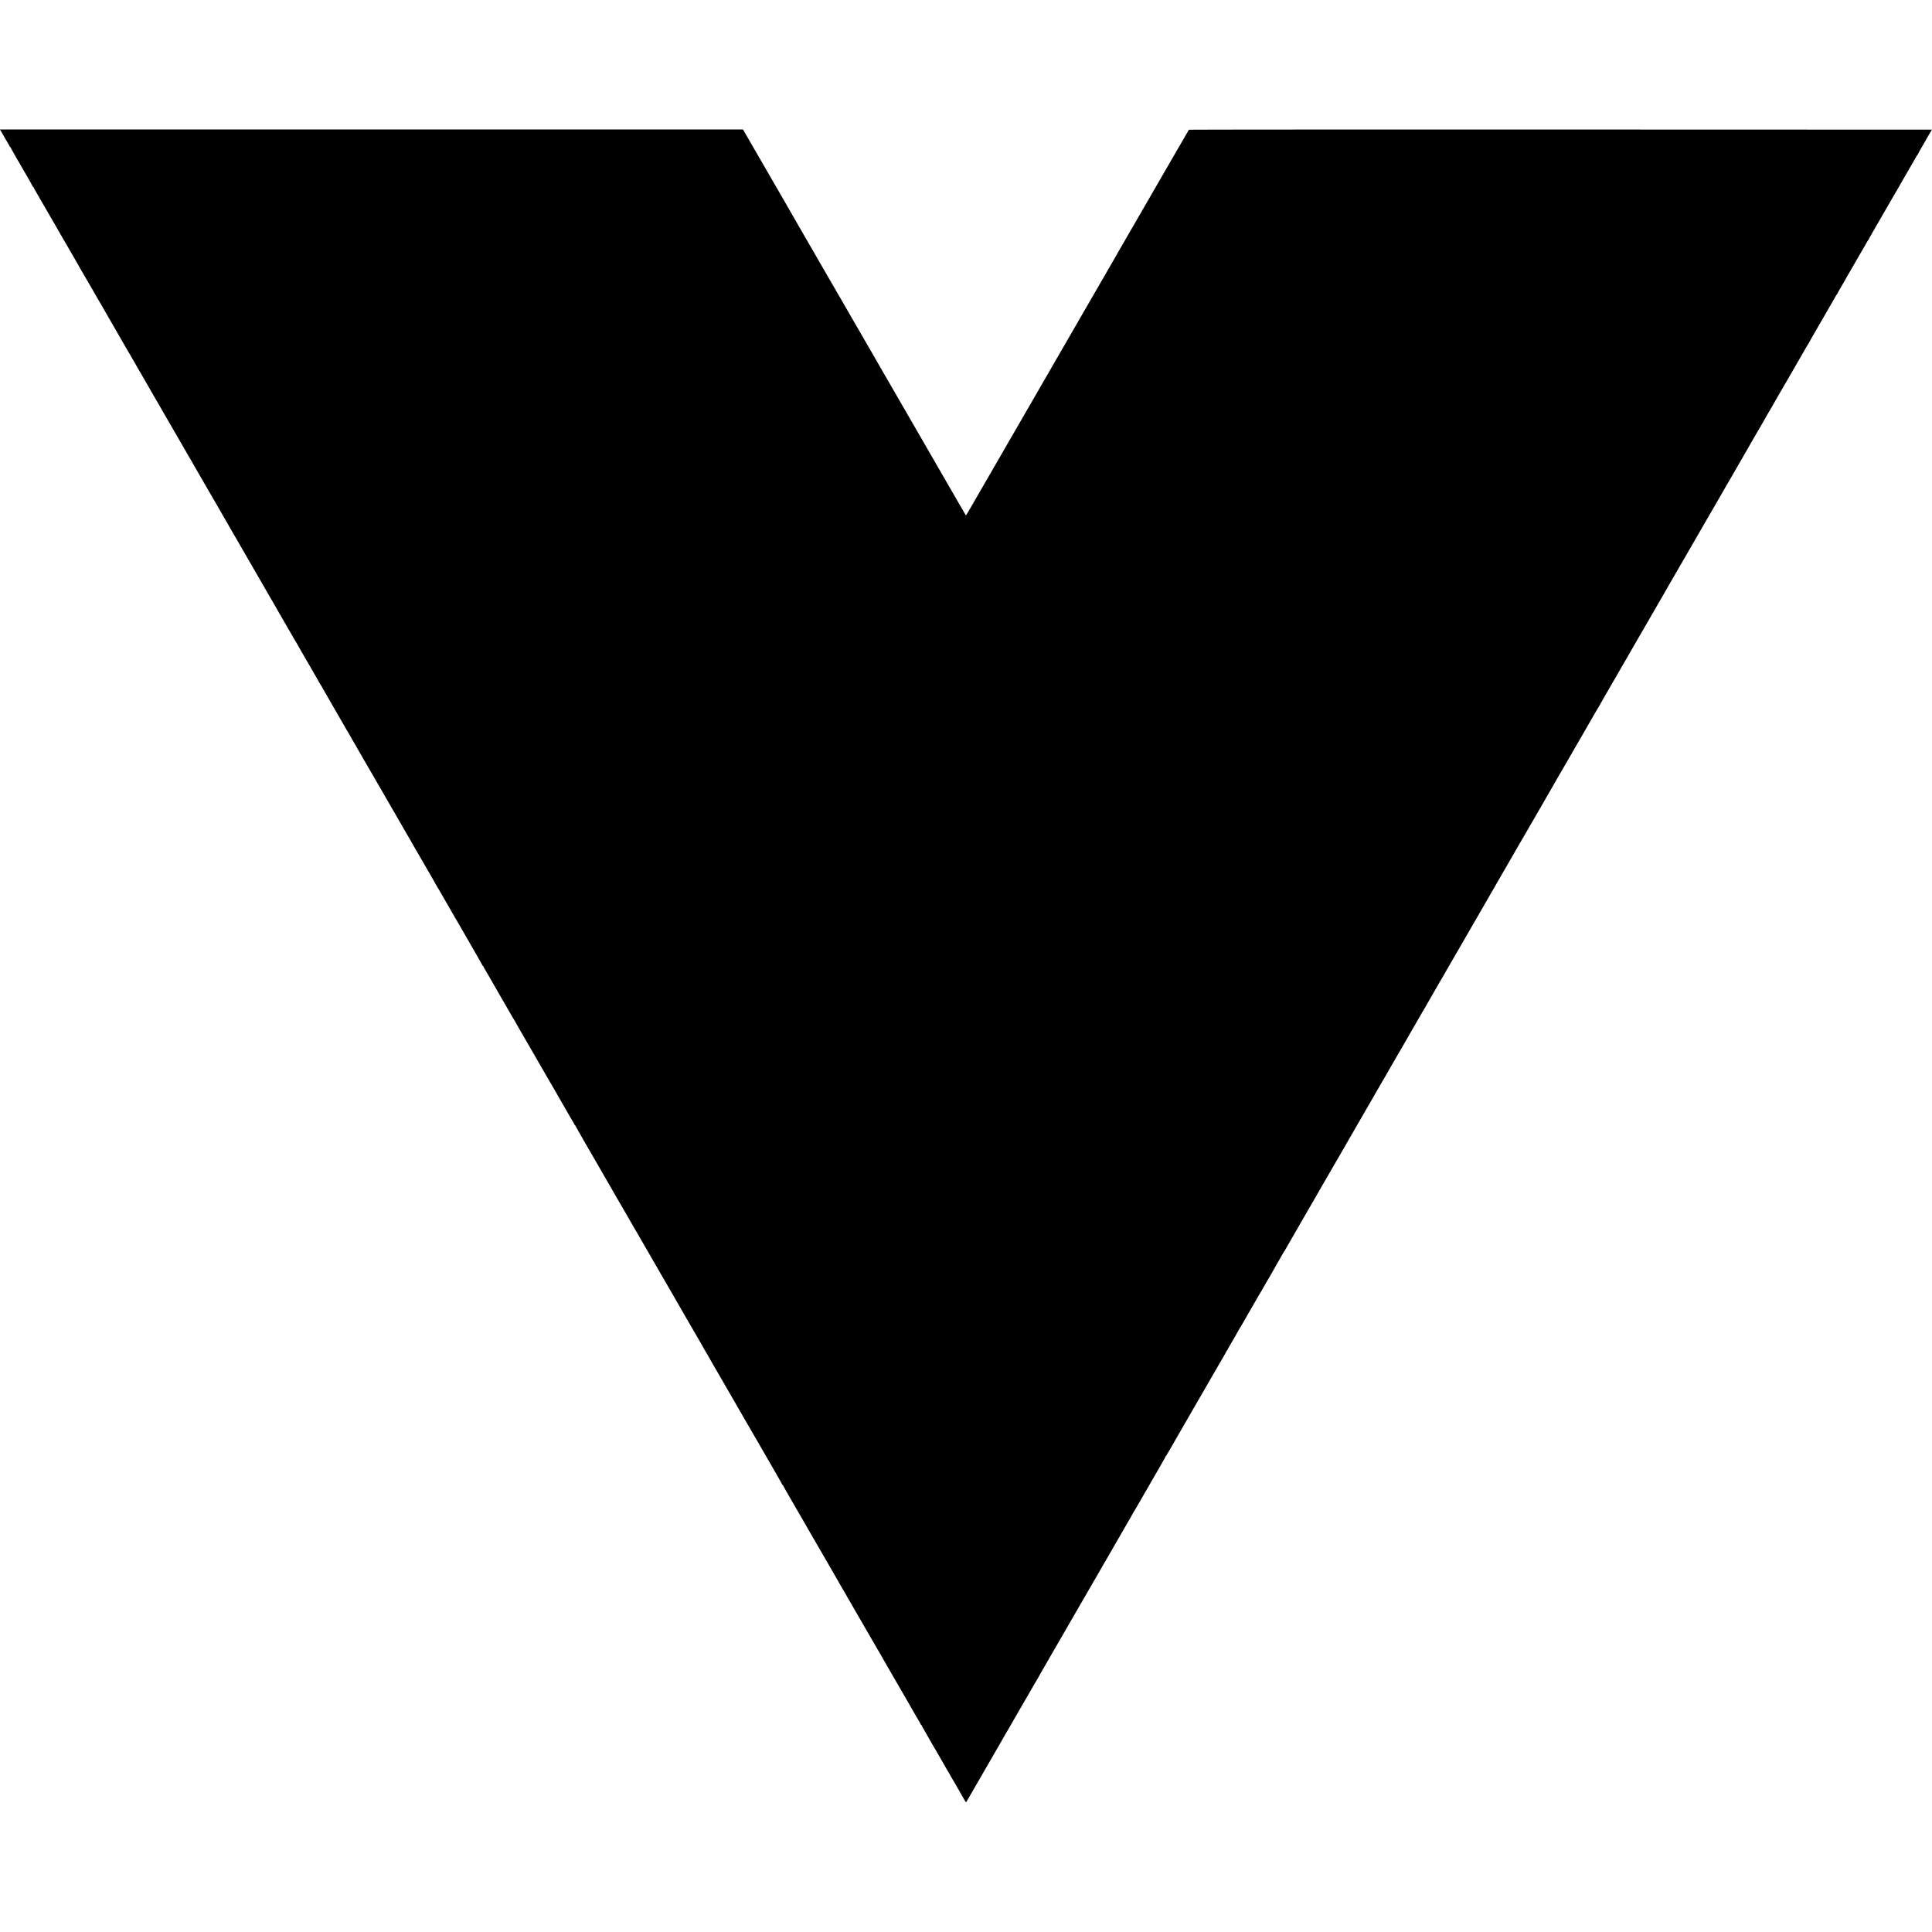
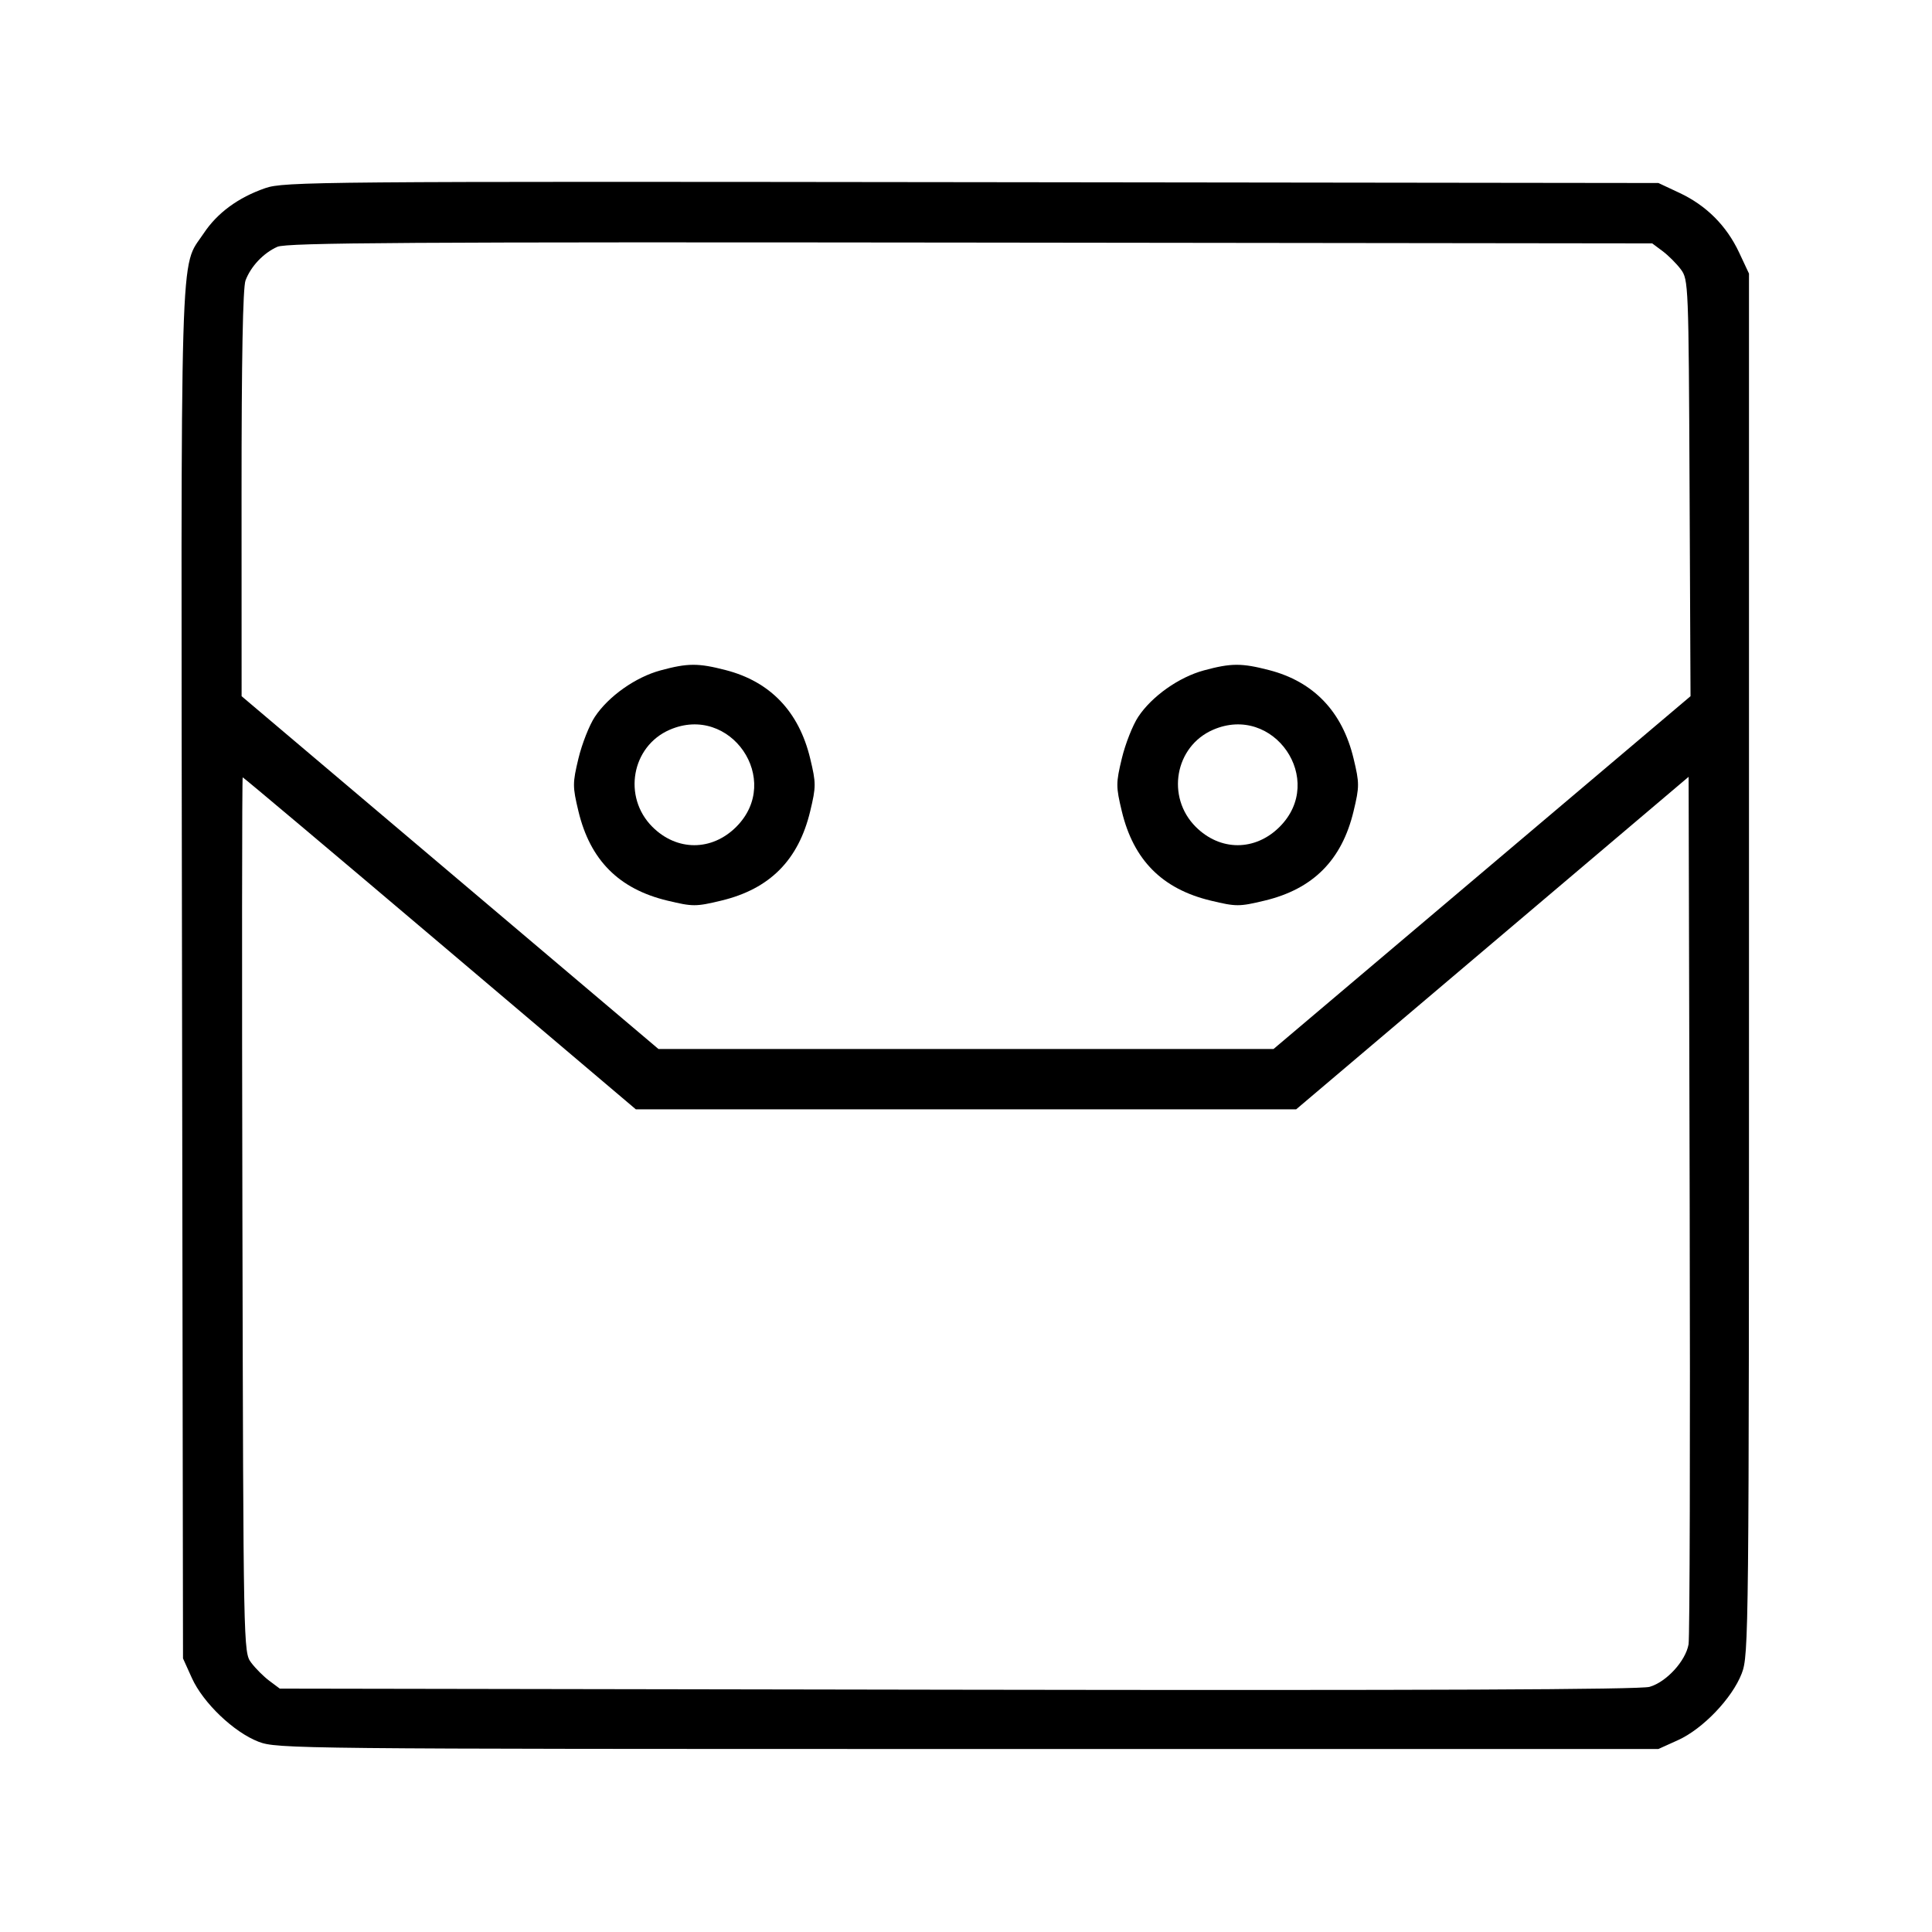
- <svg xmlns="http://www.w3.org/2000/svg" version="1.0" width="16pt" height="16pt" viewBox="0 0 16 16" preserveAspectRatio="xMidYMid meet">
-   <g transform="translate(0,16) scale(0.00032,-0.00032)" fill="#000000" stroke="none">
-     <path d="M18 46618 c45 -75 122 -207 122 -211 0 -2 25 -45 55 -95 30 -50 55 -96 55 -102 0 -5 5 -10 10 -10 6 0 10 -4 10 -9 0 -5 73 -135 161 -288 89 -153 173 -298 187 -323 14 -25 32 -57 41 -72 88 -149 187 -324 189 -335 2 -7 8 -13 13 -13 5 0 9 -4 9 -10 0 -5 46 -89 103 -187 175 -302 490 -846 507 -876 8 -16 20 -36 25 -45 28 -46 290 -498 339 -585 13 -23 74 -129 136 -236 61 -107 123 -215 137 -240 14 -25 29 -50 33 -56 5 -5 23 -37 40 -70 18 -33 38 -67 44 -75 11 -16 21 -33 63 -109 14 -25 29 -50 33 -56 4 -5 21 -35 38 -65 55 -100 261 -455 269 -465 4 -5 14 -21 20 -35 15 -29 41 -75 103 -180 24 -41 52 -88 60 -105 9 -16 57 -100 107 -185 112 -193 362 -626 380 -660 8 -14 23 -38 33 -55 11 -16 23 -37 27 -45 4 -8 26 -46 48 -85 23 -38 53 -90 67 -115 46 -81 64 -113 178 -310 62 -107 121 -210 132 -227 37 -67 56 -99 85 -148 16 -27 32 -57 36 -65 4 -8 15 -27 25 -42 9 -15 53 -89 96 -165 44 -76 177 -307 296 -513 120 -206 268 -463 330 -570 131 -227 117 -203 200 -348 36 -62 73 -125 82 -140 10 -15 21 -34 25 -42 4 -8 20 -37 36 -65 17 -27 38 -65 48 -82 49 -85 64 -111 87 -153 13 -25 28 -49 32 -55 4 -5 78 -134 165 -285 87 -151 166 -288 176 -305 10 -16 26 -43 35 -59 9 -17 125 -217 257 -445 132 -229 253 -441 270 -471 17 -30 45 -79 64 -108 18 -29 33 -54 33 -57 0 -2 20 -37 44 -77 24 -40 123 -212 221 -383 97 -170 190 -330 205 -355 16 -25 39 -65 53 -90 13 -25 81 -144 152 -265 70 -121 137 -238 150 -260 12 -22 37 -65 55 -95 18 -30 43 -73 55 -95 12 -22 48 -85 80 -140 77 -132 163 -280 190 -330 13 -22 71 -123 130 -225 59 -102 116 -199 126 -217 10 -17 29 -50 43 -72 15 -22 26 -43 26 -45 0 -2 27 -50 60 -106 33 -56 60 -103 60 -105 0 -2 55 -98 90 -155 8 -14 182 -316 239 -414 13 -22 45 -79 72 -124 27 -46 49 -86 49 -89 0 -2 14 -24 30 -48 16 -24 30 -46 30 -49 0 -5 74 -135 100 -176 5 -8 24 -42 43 -75 50 -88 58 -101 262 -455 104 -179 199 -345 213 -370 14 -25 28 -49 32 -55 4 -5 17 -26 28 -45 10 -19 62 -109 114 -200 114 -197 133 -230 170 -295 16 -27 33 -57 38 -65 17 -28 96 -165 103 -180 4 -8 16 -28 26 -45 10 -16 77 -131 148 -255 72 -124 181 -313 243 -420 62 -107 121 -209 131 -227 35 -62 323 -560 392 -678 38 -66 83 -145 100 -175 16 -30 33 -59 37 -65 4 -5 17 -27 29 -47 34 -61 56 -100 90 -156 17 -29 31 -55 31 -57 0 -2 17 -32 39 -67 21 -35 134 -229 251 -433 117 -203 235 -407 261 -451 27 -45 49 -85 49 -88 0 -4 8 -19 19 -34 15 -21 200 -341 309 -533 10 -19 33 -58 51 -87 17 -29 31 -54 31 -56 0 -2 25 -44 55 -94 30 -50 55 -95 55 -98 0 -4 6 -15 14 -23 7 -9 27 -41 43 -71 17 -30 170 -297 342 -594 171 -296 311 -542 311 -547 0 -5 5 -9 10 -9 6 0 10 -4 10 -10 0 -5 22 -47 49 -92 27 -46 58 -99 68 -118 24 -43 81 -140 93 -160 5 -8 66 -114 135 -235 69 -121 130 -227 135 -235 12 -21 259 -447 283 -490 10 -19 28 -47 38 -62 11 -14 19 -29 19 -32 0 -3 37 -69 83 -148 99 -170 305 -526 337 -583 13 -22 31 -53 41 -70 11 -16 22 -37 26 -45 7 -14 82 -146 103 -180 14 -24 181 -311 205 -355 13 -22 46 -80 75 -130 29 -49 64 -110 78 -135 14 -25 51 -88 82 -140 31 -52 59 -102 63 -110 4 -8 18 -33 31 -55 205 -353 284 -489 309 -535 17 -30 45 -78 62 -106 18 -28 36 -60 39 -72 4 -12 12 -22 17 -22 5 0 9 -4 9 -10 0 -5 109 -197 241 -427 133 -230 250 -431 259 -448 51 -90 222 -385 280 -485 37 -63 78 -135 92 -160 14 -25 67 -117 118 -205 51 -88 101 -175 111 -193 34 -58 55 -95 149 -257 51 -88 101 -173 110 -190 9 -16 76 -131 147 -255 72 -124 140 -241 151 -260 61 -108 281 -489 355 -615 38 -66 77 -133 87 -150 35 -63 91 -161 100 -175 14 -23 99 -169 128 -220 54 -97 135 -235 142 -245 4 -5 20 -32 35 -60 26 -48 238 -416 276 -480 10 -16 26 -46 37 -65 30 -53 382 -661 403 -695 10 -16 22 -37 26 -45 4 -8 26 -48 50 -88 24 -41 43 -75 43 -77 0 -2 22 -40 50 -85 27 -45 50 -84 50 -86 0 -3 38 -69 83 -147 84 -142 302 -520 340 -587 10 -19 34 -60 52 -90 18 -30 44 -75 57 -100 14 -25 45 -79 70 -120 25 -41 56 -96 70 -121 14 -25 77 -133 138 -240 62 -107 122 -210 132 -229 25 -43 310 -535 337 -581 11 -19 26 -45 34 -59 17 -32 238 -414 266 -460 11 -19 24 -41 28 -49 3 -7 75 -133 160 -278 84 -146 153 -269 153 -274 0 -5 5 -9 10 -9 6 0 10 -4 10 -10 0 -5 82 -150 181 -322 182 -314 201 -346 240 -415 12 -21 80 -139 152 -263 71 -124 141 -245 155 -270 14 -25 28 -49 32 -55 6 -8 145 -248 220 -380 37 -66 209 -362 229 -395 11 -19 24 -42 28 -49 4 -8 67 -118 140 -243 73 -125 133 -230 133 -233 0 -2 15 -28 33 -57 19 -29 47 -78 64 -108 17 -30 53 -93 79 -139 53 -90 82 -141 157 -272 82 -142 115 -199 381 -659 142 -245 268 -463 281 -485 12 -22 71 -125 132 -230 60 -104 172 -298 248 -430 76 -132 146 -253 156 -270 11 -16 22 -36 26 -44 3 -8 30 -54 60 -103 29 -49 53 -91 53 -93 0 -3 18 -34 40 -70 22 -36 40 -67 40 -69 0 -2 37 -66 81 -142 45 -77 98 -168 119 -204 20 -36 47 -81 58 -100 12 -19 27 -47 33 -62 6 -16 15 -28 20 -28 5 0 9 -4 9 -9 0 -6 63 -118 140 -251 77 -133 140 -243 140 -245 0 -2 18 -33 41 -70 22 -37 49 -83 60 -101 10 -19 29 -51 40 -71 25 -45 109 -189 126 -218 7 -11 17 -29 22 -40 6 -11 22 -38 35 -60 14 -22 37 -62 52 -90 14 -27 35 -62 45 -77 11 -14 19 -29 19 -32 0 -3 18 -35 40 -71 22 -36 40 -67 40 -69 0 -2 19 -35 42 -72 23 -38 55 -94 72 -124 26 -47 139 -244 171 -298 6 -9 21 -36 34 -60 28 -48 37 -51 51 -19 6 12 19 36 29 52 10 17 27 46 38 65 11 19 104 181 208 360 103 179 199 345 213 370 14 25 42 74 64 109 21 34 38 65 38 67 0 2 18 33 40 69 22 36 40 67 40 69 0 3 177 310 199 346 16 26 136 234 140 244 2 5 25 44 52 88 27 44 49 81 49 84 0 2 18 34 40 70 22 36 40 67 40 69 0 2 20 36 43 77 35 58 169 289 297 513 9 17 50 86 90 155 40 69 86 150 103 180 16 30 35 62 41 70 6 8 16 24 22 35 35 64 72 129 167 293 59 100 116 199 127 220 11 20 30 53 41 72 43 72 1070 1850 1121 1940 14 25 65 113 113 195 48 83 96 166 107 185 10 19 28 50 38 68 11 18 73 124 137 235 64 111 175 303 246 427 71 124 173 299 225 390 52 91 116 202 143 248 27 45 49 85 49 89 0 4 6 14 14 22 7 9 28 43 46 76 26 47 251 436 378 655 11 19 29 51 40 70 11 19 101 176 201 348 99 172 181 317 181 323 0 5 5 9 10 9 6 0 10 5 10 11 0 6 8 23 18 37 11 15 32 52 49 82 16 30 130 228 253 440 122 212 234 405 248 430 13 25 39 70 57 100 39 65 69 117 130 225 25 44 50 87 55 95 12 19 78 134 220 380 61 107 129 224 150 260 161 277 222 382 246 425 15 28 47 83 71 123 24 41 43 78 43 83 0 5 4 9 8 9 4 0 13 12 19 28 7 15 23 45 36 67 66 110 277 478 277 483 0 3 6 13 14 21 7 9 27 41 43 71 17 30 45 80 63 110 34 57 375 649 394 685 6 11 16 27 22 35 6 8 26 42 44 75 18 33 41 74 51 90 10 17 24 41 32 55 54 97 72 128 88 152 11 14 19 28 19 30 0 3 79 141 175 308 96 167 175 305 175 308 0 3 6 13 14 21 7 9 26 39 41 66 33 60 276 483 338 587 24 40 46 80 50 88 4 8 13 24 20 35 14 23 95 163 125 215 11 19 52 91 92 160 40 69 80 139 90 155 9 17 103 179 207 360 105 182 200 346 211 365 103 181 463 802 489 845 7 11 15 27 19 35 4 8 29 51 55 95 64 110 828 1433 848 1470 9 17 24 41 33 55 9 14 29 48 45 77 15 28 52 93 82 145 30 51 62 107 71 123 17 30 231 398 400 690 51 88 103 179 115 202 12 23 26 48 32 55 6 7 24 38 40 68 17 30 61 107 98 170 37 63 84 144 103 180 19 36 41 72 48 81 8 8 14 18 14 21 0 4 27 51 59 106 32 55 72 124 89 154 16 29 71 125 122 213 51 88 104 180 118 205 13 25 28 50 32 55 4 6 17 26 28 45 11 19 45 80 77 135 31 55 66 116 77 135 11 19 88 152 171 295 401 694 620 1072 650 1125 11 19 87 152 170 295 83 143 158 273 166 288 9 16 21 36 26 45 6 9 31 52 55 96 25 43 54 94 66 115 11 20 95 164 186 321 91 157 173 299 182 315 9 17 26 46 37 65 12 19 66 114 121 210 56 96 108 186 117 200 8 14 24 40 34 59 24 45 383 664 412 713 5 9 17 29 26 45 15 28 120 210 241 419 36 61 68 117 72 125 4 8 12 23 19 34 35 57 245 420 262 453 11 20 35 61 53 90 17 29 32 54 32 56 0 3 28 51 62 108 33 57 70 119 80 138 10 19 23 42 28 50 5 8 32 53 59 100 27 47 149 258 271 470 122 212 234 405 248 430 30 53 62 108 80 135 6 11 15 27 19 35 4 8 85 150 181 315 96 165 187 323 202 350 31 56 116 202 130 225 5 8 25 42 43 75 19 33 92 159 162 280 149 257 157 271 202 350 19 33 38 67 43 75 9 14 228 392 275 475 12 22 55 96 95 165 40 69 80 139 90 155 24 42 202 350 221 383 9 15 27 47 41 72 14 25 75 131 136 236 61 106 121 210 134 232 99 172 271 470 279 482 5 8 23 40 40 70 18 30 81 141 142 245 60 105 121 210 135 235 14 25 71 124 127 220 56 96 143 247 194 335 51 88 96 167 102 175 14 24 180 311 204 355 23 43 340 590 356 615 5 8 50 87 101 175 171 301 517 898 582 1008 25 43 46 81 46 83 0 2 12 23 27 47 14 23 40 67 56 97 16 30 35 62 42 70 7 8 15 22 18 30 4 8 20 38 37 65 16 28 33 57 37 65 6 12 111 196 143 250 5 8 55 95 112 193 57 98 113 195 126 215 12 20 27 46 32 57 6 11 14 27 20 35 5 8 76 130 156 270 80 140 165 287 187 325 23 39 52 90 66 115 13 25 30 52 37 61 8 8 14 18 14 21 0 4 41 77 92 165 50 87 175 302 276 478 101 176 208 360 236 408 28 49 67 117 86 152 19 35 41 70 48 77 6 6 12 15 12 19 0 7 124 224 167 291 12 21 23 40 23 42 0 2 21 40 46 83 26 43 55 92 64 109 54 95 327 568 354 614 19 30 45 75 59 100 71 128 82 145 89 148 4 2 8 8 8 13 0 5 42 82 94 172 311 538 496 858 518 897 14 25 40 70 58 100 18 30 42 71 53 90 10 19 79 139 152 265 73 127 142 246 153 265 10 19 43 76 72 125 29 50 63 108 75 130 65 116 80 140 87 143 4 2 8 8 8 12 0 8 114 212 140 250 6 8 14 24 20 35 5 11 54 97 108 190 l100 170 -9611 3 c-5286 1 -9614 -1 -9618 -5 -5 -6 -419 -719 -619 -1068 -89 -155 -267 -463 -323 -560 -38 -66 -81 -140 -95 -165 -31 -56 -263 -457 -526 -910 -110 -190 -224 -388 -254 -440 -29 -52 -61 -109 -71 -125 -23 -39 -243 -420 -268 -465 -11 -19 -204 -352 -428 -740 -224 -388 -477 -826 -563 -975 -85 -148 -185 -322 -222 -385 -37 -63 -120 -207 -185 -320 -65 -113 -177 -306 -248 -430 -72 -124 -172 -297 -222 -385 -51 -88 -142 -245 -202 -350 -131 -226 -247 -427 -408 -705 -65 -113 -249 -432 -410 -710 -160 -278 -388 -673 -506 -877 -118 -205 -216 -373 -219 -373 -3 0 -52 82 -109 183 -58 100 -144 250 -192 332 -95 164 -402 696 -647 1120 -85 149 -228 396 -317 550 -212 365 -982 1700 -1008 1745 -10 19 -43 76 -72 125 -29 50 -64 110 -77 135 -14 25 -63 110 -110 190 -47 80 -96 165 -110 190 -14 25 -99 171 -188 325 -89 154 -174 300 -188 325 -13 25 -64 113 -112 195 -48 83 -140 242 -205 355 -65 113 -183 317 -263 454 -79 137 -152 264 -163 282 -50 89 -335 583 -354 614 -12 19 -34 58 -50 85 -15 28 -129 226 -253 440 -124 215 -235 408 -247 430 -12 22 -69 121 -127 220 -58 99 -226 389 -373 645 -148 256 -324 561 -392 678 -67 117 -134 232 -147 255 -13 23 -33 59 -46 80 l-22 37 -9615 0 -9615 0 20 -32z" />
-   </g>
+ <svg xmlns="http://www.w3.org/2000/svg" width="512" height="512" viewBox="0 0 512 512" version="1.1">
+   <path d="M 70.300 49.857 C 63.120 52.345, 57.569 56.426, 53.969 61.861 C 47.576 71.513, 47.948 58.783, 48.237 258.052 L 48.500 439.500 50.852 444.702 C 53.826 451.276, 61.957 459.049, 68.503 461.573 C 73.372 463.450, 78.204 463.500, 256.500 463.500 L 439.500 463.500 444.702 461.148 C 451.276 458.174, 459.049 450.043, 461.573 443.497 C 463.450 438.628, 463.500 433.796, 463.500 255.500 L 463.500 72.500 460.880 66.914 C 457.550 59.813, 452.187 54.450, 445.086 51.120 L 439.500 48.500 257.500 48.277 C 84.414 48.065, 75.245 48.142, 70.300 49.857 M 73.500 65.407 C 69.820 67.048, 66.485 70.571, 65.067 74.315 C 64.359 76.184, 64.005 95.183, 64.014 130.815 L 64.028 184.500 119.264 231.248 L 174.500 277.996 256 277.996 L 337.500 277.996 392.753 231.248 L 448.007 184.500 447.753 129.323 C 447.506 75.356, 447.455 74.085, 445.438 71.384 C 444.304 69.866, 442.134 67.696, 440.615 66.562 L 437.854 64.500 257.177 64.285 C 108.128 64.107, 75.975 64.304, 73.500 65.407 M 175.036 177.663 C 168.413 179.458, 161.233 184.538, 157.636 189.974 C 156.172 192.186, 154.218 197.147, 153.294 200.998 C 151.720 207.556, 151.720 208.444, 153.294 215.002 C 156.399 227.941, 164.013 235.590, 176.855 238.672 C 183.604 240.292, 184.396 240.292, 191.145 238.672 C 203.987 235.590, 211.601 227.941, 214.706 215.002 C 216.280 208.444, 216.280 207.556, 214.706 200.998 C 211.728 188.588, 204.141 180.646, 192.343 177.589 C 185.027 175.693, 182.259 175.705, 175.036 177.663 M 319.036 177.663 C 312.413 179.458, 305.233 184.538, 301.636 189.974 C 300.172 192.186, 298.218 197.147, 297.294 200.998 C 295.720 207.556, 295.720 208.444, 297.294 215.002 C 300.399 227.941, 308.013 235.590, 320.855 238.672 C 327.604 240.292, 328.396 240.292, 335.145 238.672 C 347.987 235.590, 355.601 227.941, 358.706 215.002 C 360.280 208.444, 360.280 207.556, 358.706 200.998 C 355.728 188.588, 348.141 180.646, 336.343 177.589 C 329.027 175.693, 326.259 175.705, 319.036 177.663 M 177.450 193.407 C 167.361 197.801, 164.978 211.213, 172.882 219.118 C 179.369 225.604, 188.631 225.604, 195.118 219.118 C 207.529 206.706, 193.566 186.387, 177.450 193.407 M 321.450 193.407 C 311.361 197.801, 308.978 211.213, 316.882 219.118 C 323.369 225.604, 332.631 225.604, 339.118 219.118 C 351.529 206.706, 337.566 186.387, 321.450 193.407 M 64.238 321.927 C 64.499 437.248, 64.511 437.868, 66.562 440.615 C 67.696 442.134, 69.866 444.304, 71.385 445.438 L 74.146 447.500 253.823 447.794 C 377.880 447.997, 434.632 447.761, 437.157 447.032 C 441.614 445.744, 446.694 440.206, 447.485 435.771 C 447.805 433.972, 447.940 381.507, 447.784 319.181 L 447.500 205.863 395.500 249.921 L 343.500 293.980 256 293.980 L 168.500 293.980 116.581 249.990 C 88.025 225.795, 64.507 206, 64.319 206 C 64.130 206, 64.093 258.167, 64.238 321.927" stroke="none" fill="black" fill-rule="evenodd" />
</svg>
